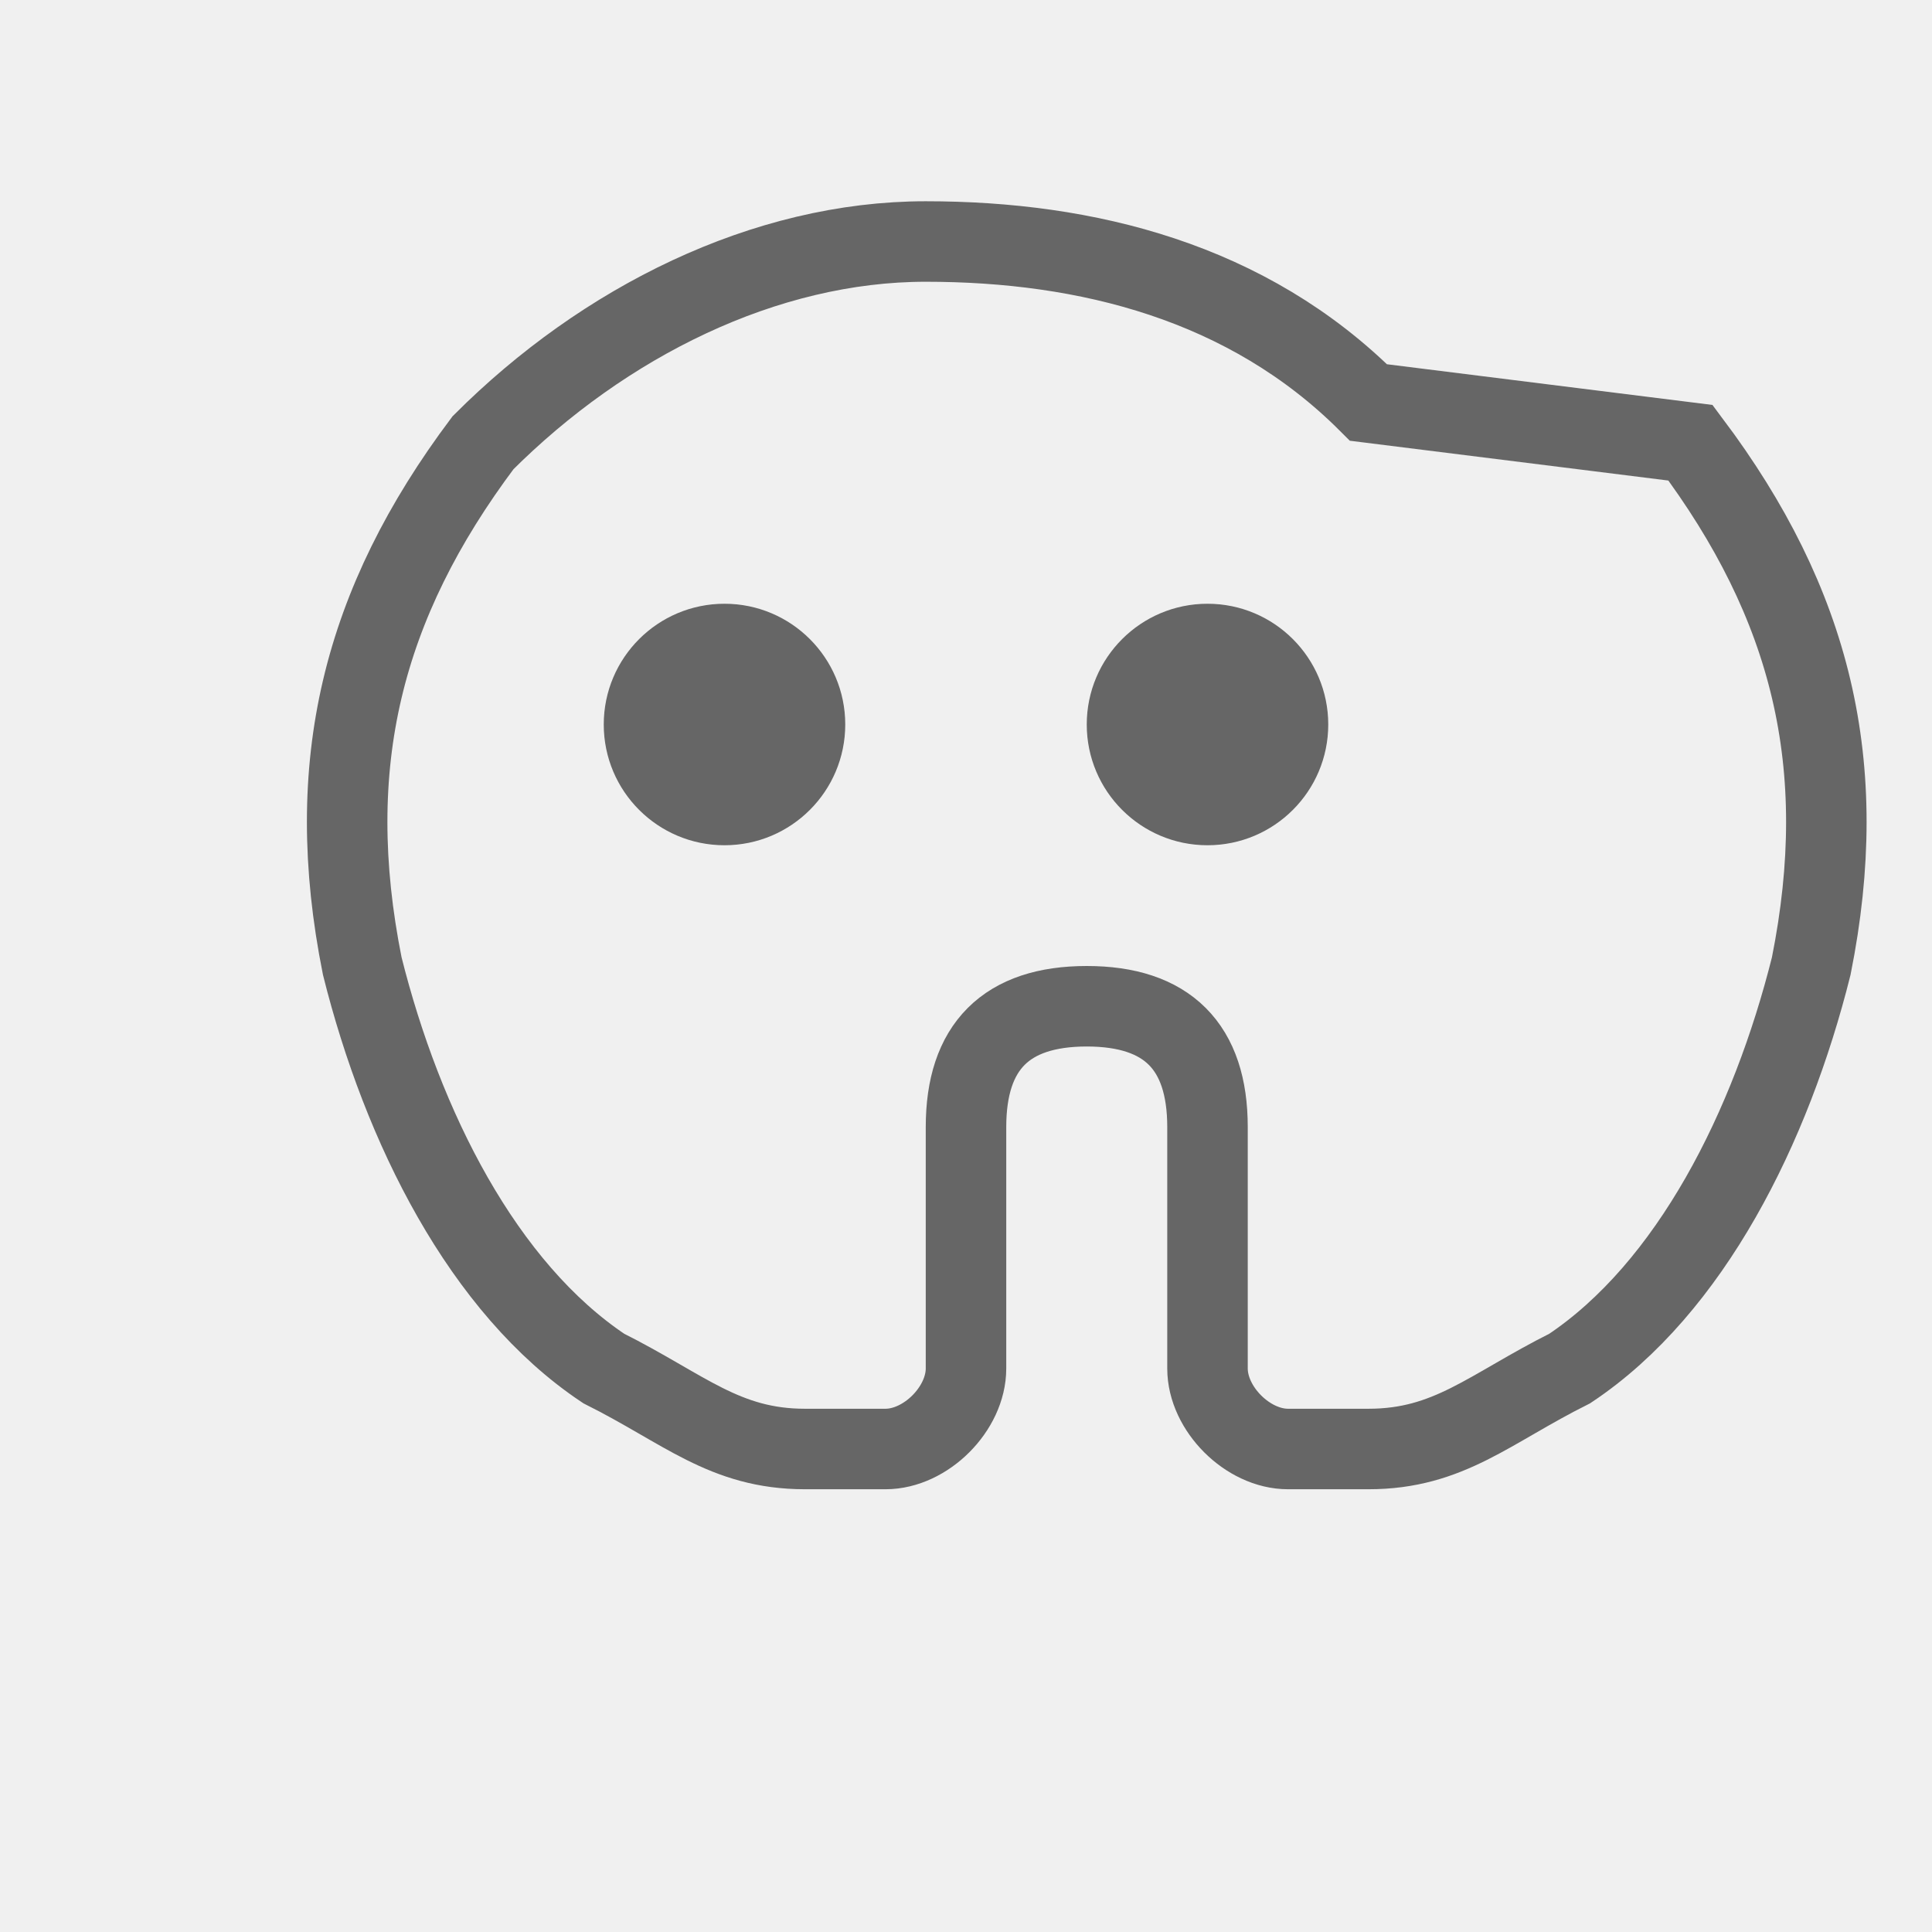
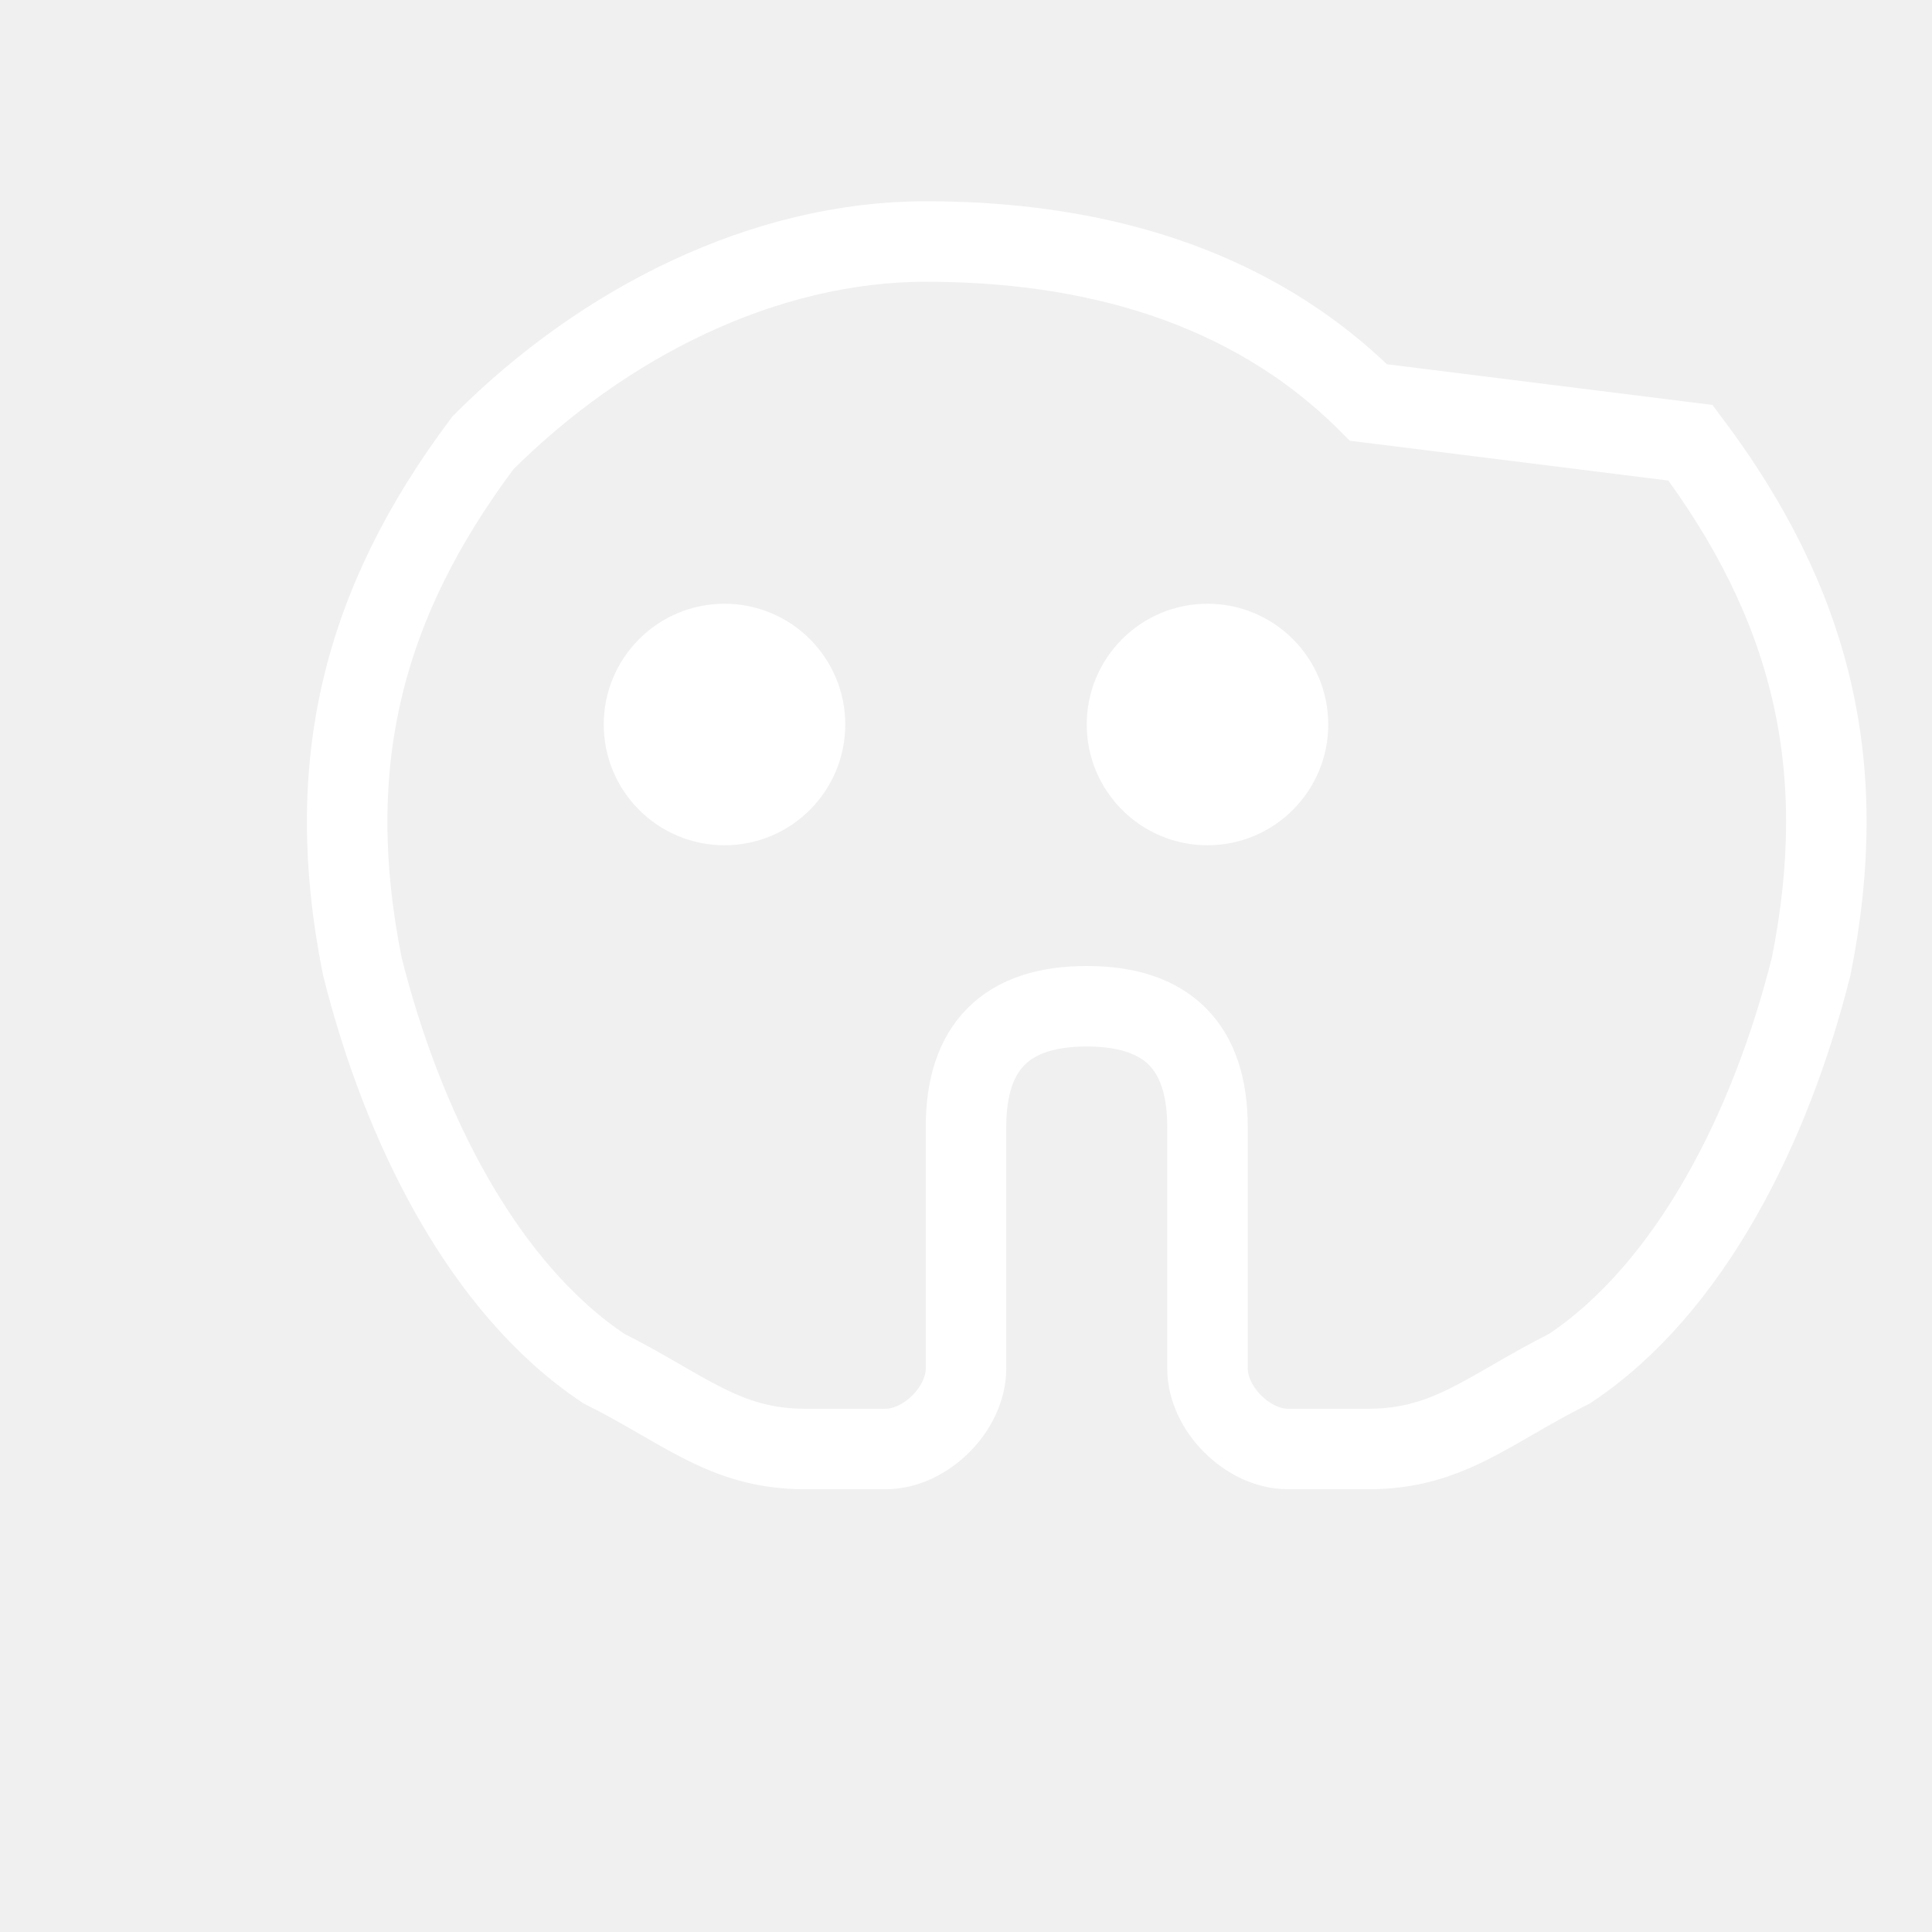
<svg xmlns="http://www.w3.org/2000/svg" viewBox="0 0 48 48">
-   <path d="M34 10c-3-3-7-4-11-4s-8 2-11 5c-3 4-4 8-3 13 1 4 3 8 6 10 2 1 3 2 5 2h2c1 0 2-1 2-2v-6c0-2 1-3 3-3s3 1 3 3v6c0 1 1 2 2 2h2c2 0 3-1 5-2 3-2 5-6 6-10 1-5 0-9-3-13z" fill="none" stroke="#666" stroke-width="2" />
-   <circle cx="18" cy="18" r="3" fill="#666" />
-   <circle cx="30" cy="18" r="3" fill="#666" />
+   <path d="M34 10c-3-3-7-4-11-4s-8 2-11 5c-3 4-4 8-3 13 1 4 3 8 6 10 2 1 3 2 5 2h2c1 0 2-1 2-2v-6c0-2 1-3 3-3s3 1 3 3v6c0 1 1 2 2 2h2c2 0 3-1 5-2 3-2 5-6 6-10 1-5 0-9-3-13z" fill="none" stroke="#fff" stroke-width="2" />
+   <circle cx="18" cy="18" r="3" fill="#fff" />
+   <circle cx="30" cy="18" r="3" fill="#fff" />
</svg>
